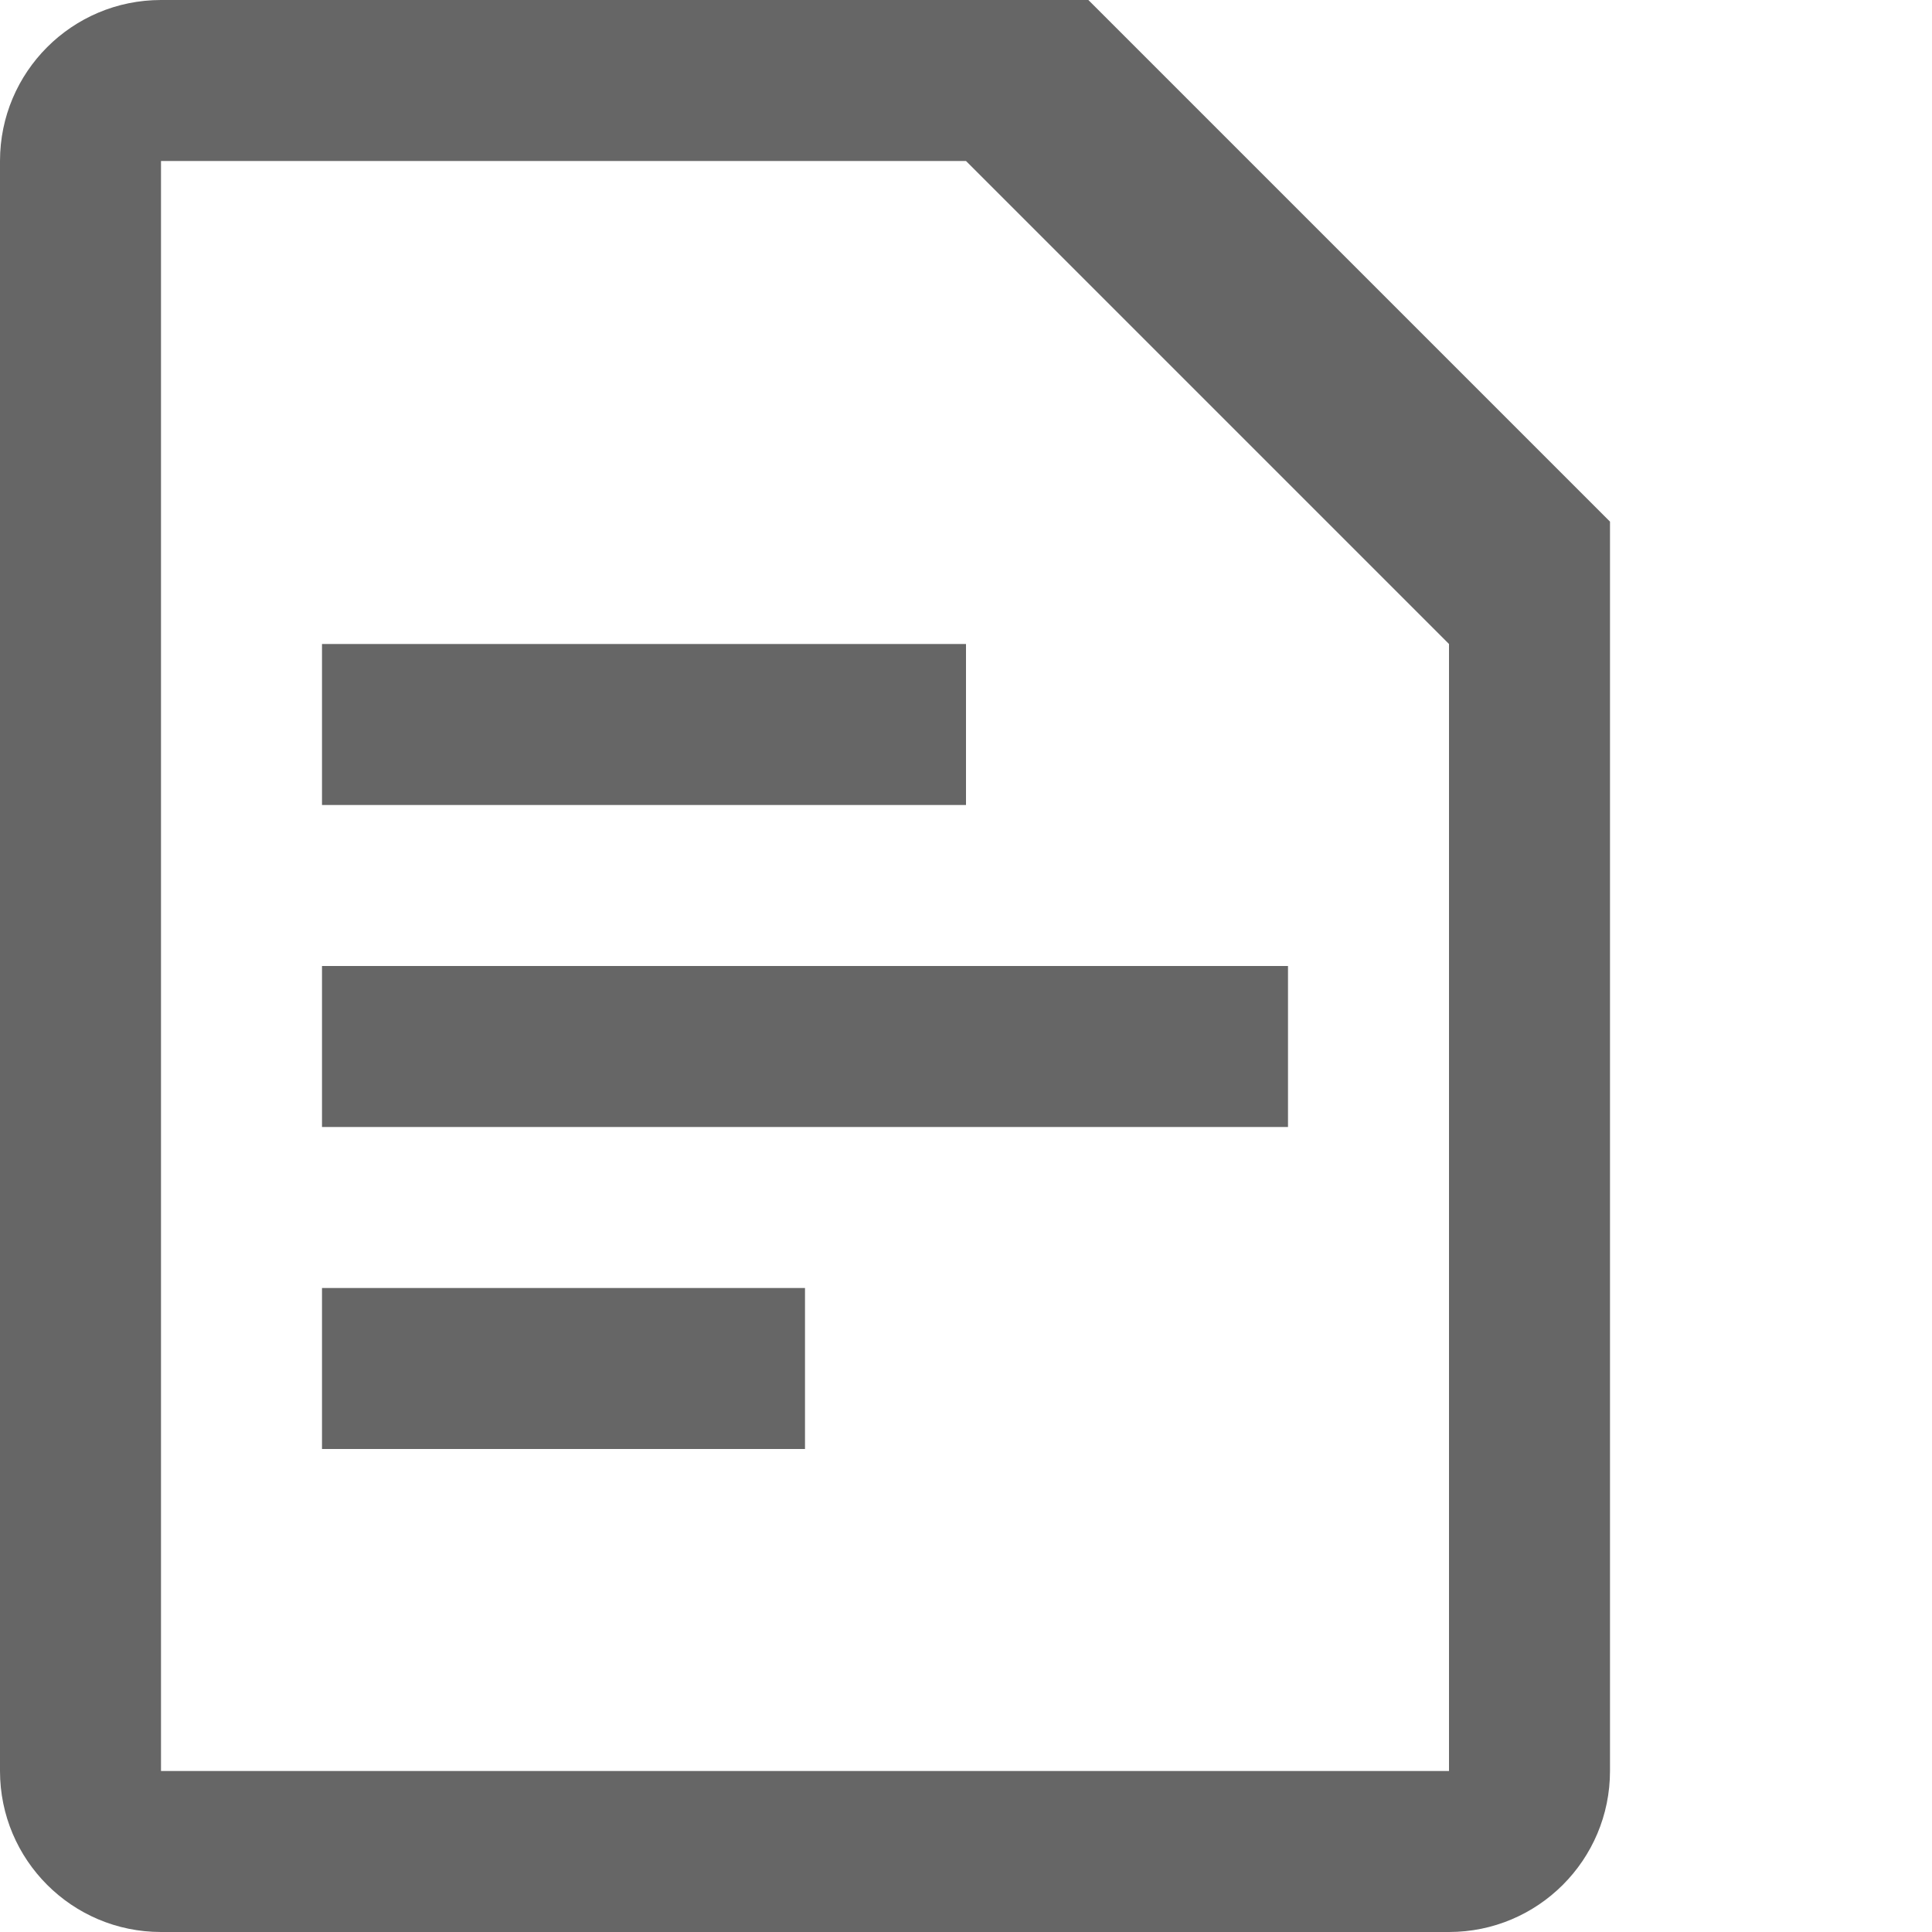
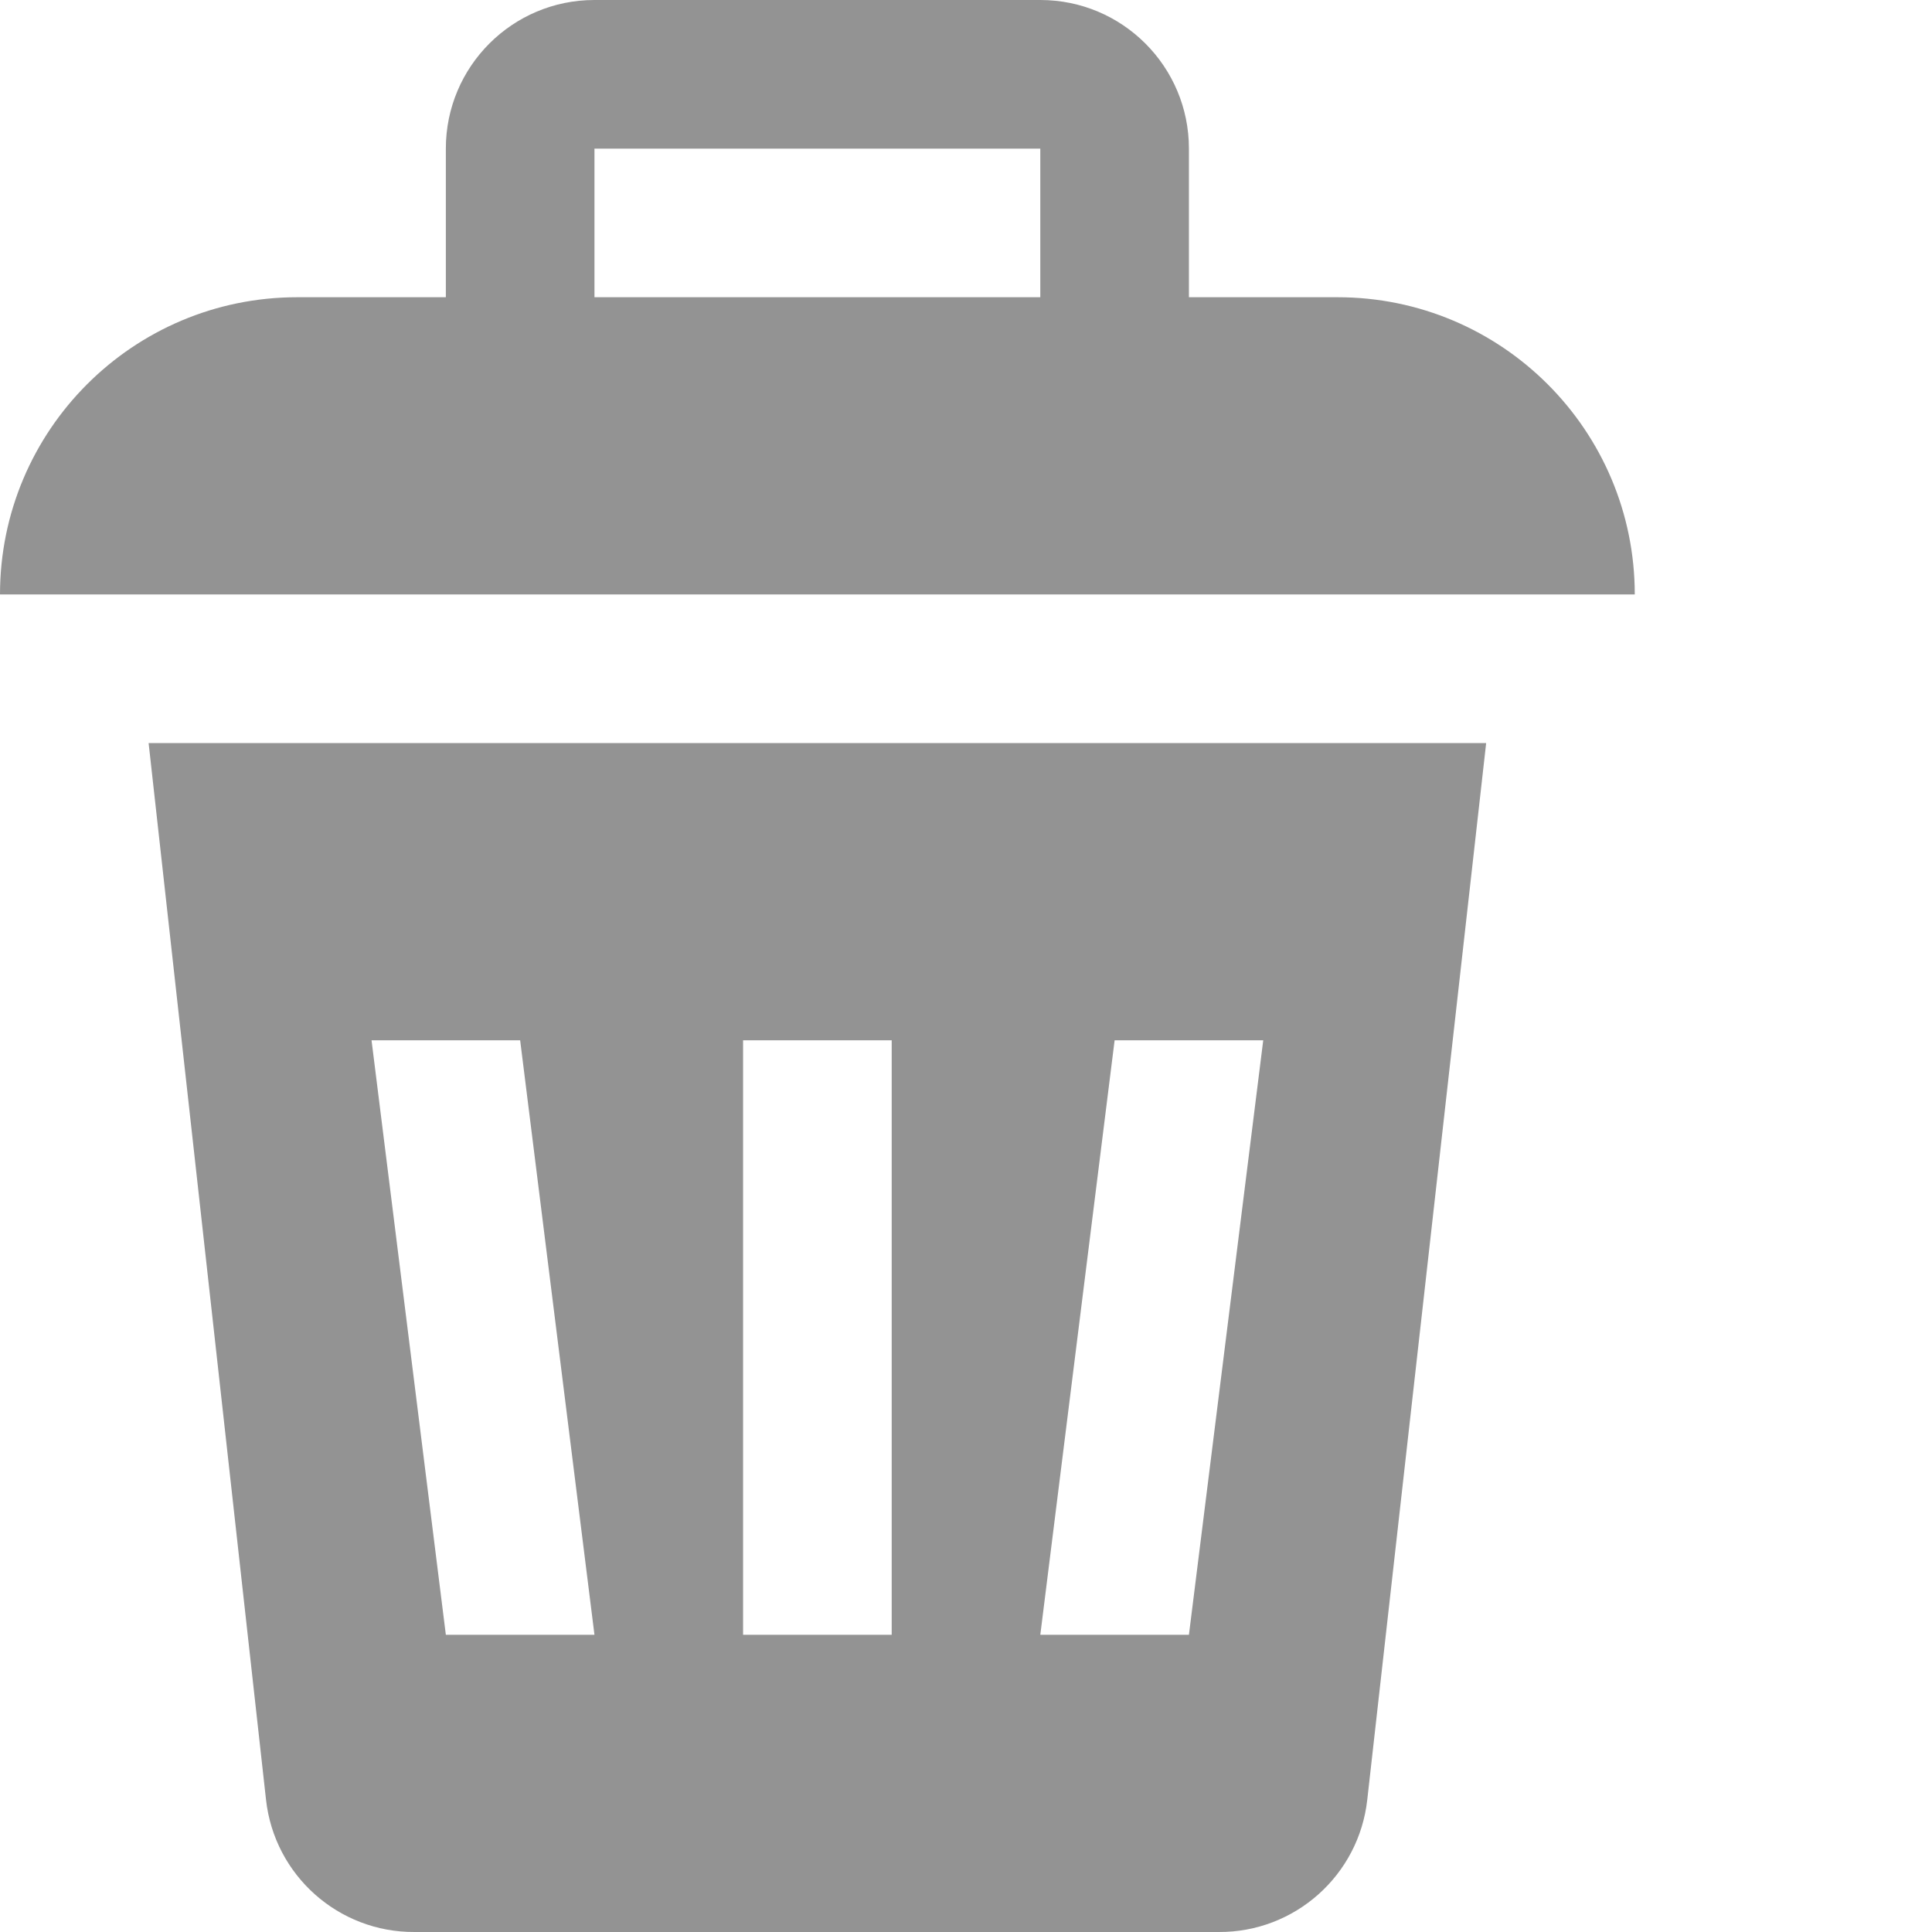
- <svg xmlns="http://www.w3.org/2000/svg" id="Layer_1" data-name="Layer 1" viewBox="0 0 12 12">
+ <svg xmlns="http://www.w3.org/2000/svg" id="Layer_1" data-name="Layer 1" viewBox="0 0 13 13">
  <defs>
-     <style>.cls-1{fill:#666;fill-rule:evenodd;}</style>
+     <style>.cls-1{fill:#3a3b3a;fill-opacity:0.55;fill-rule:evenodd;}</style>
  </defs>
-   <path class="cls-1" d="M422.76,292H417a1,1,0,0,0-1,1v10a1,1,0,0,0,1,1h8a1,1,0,0,0,1-1v-7.76ZM417,293h5l3,3v7h-8Zm5,3h-4v1h4Zm-4,2h6v1h-6Zm3,2h-3v1h3Z" transform="translate(-416 -292)" />
+   <path class="cls-1" d="M7,1A1,1,0,0,0,6,2V3H5A2,2,0,0,0,3,5H14a2,2,0,0,0-2-2H11V2a1,1,0,0,0-1-1Zm3,2H7V2h3ZM4,6h9l-.8,7.11a1,1,0,0,1-1,.89H5.79a1,1,0,0,1-1-.89ZM8,8H9v4H8ZM7,12,6.5,8h-1L6,12Zm4.5-4L11,12H10l.5-4Z" transform="translate(-3 -1)" />
</svg>
